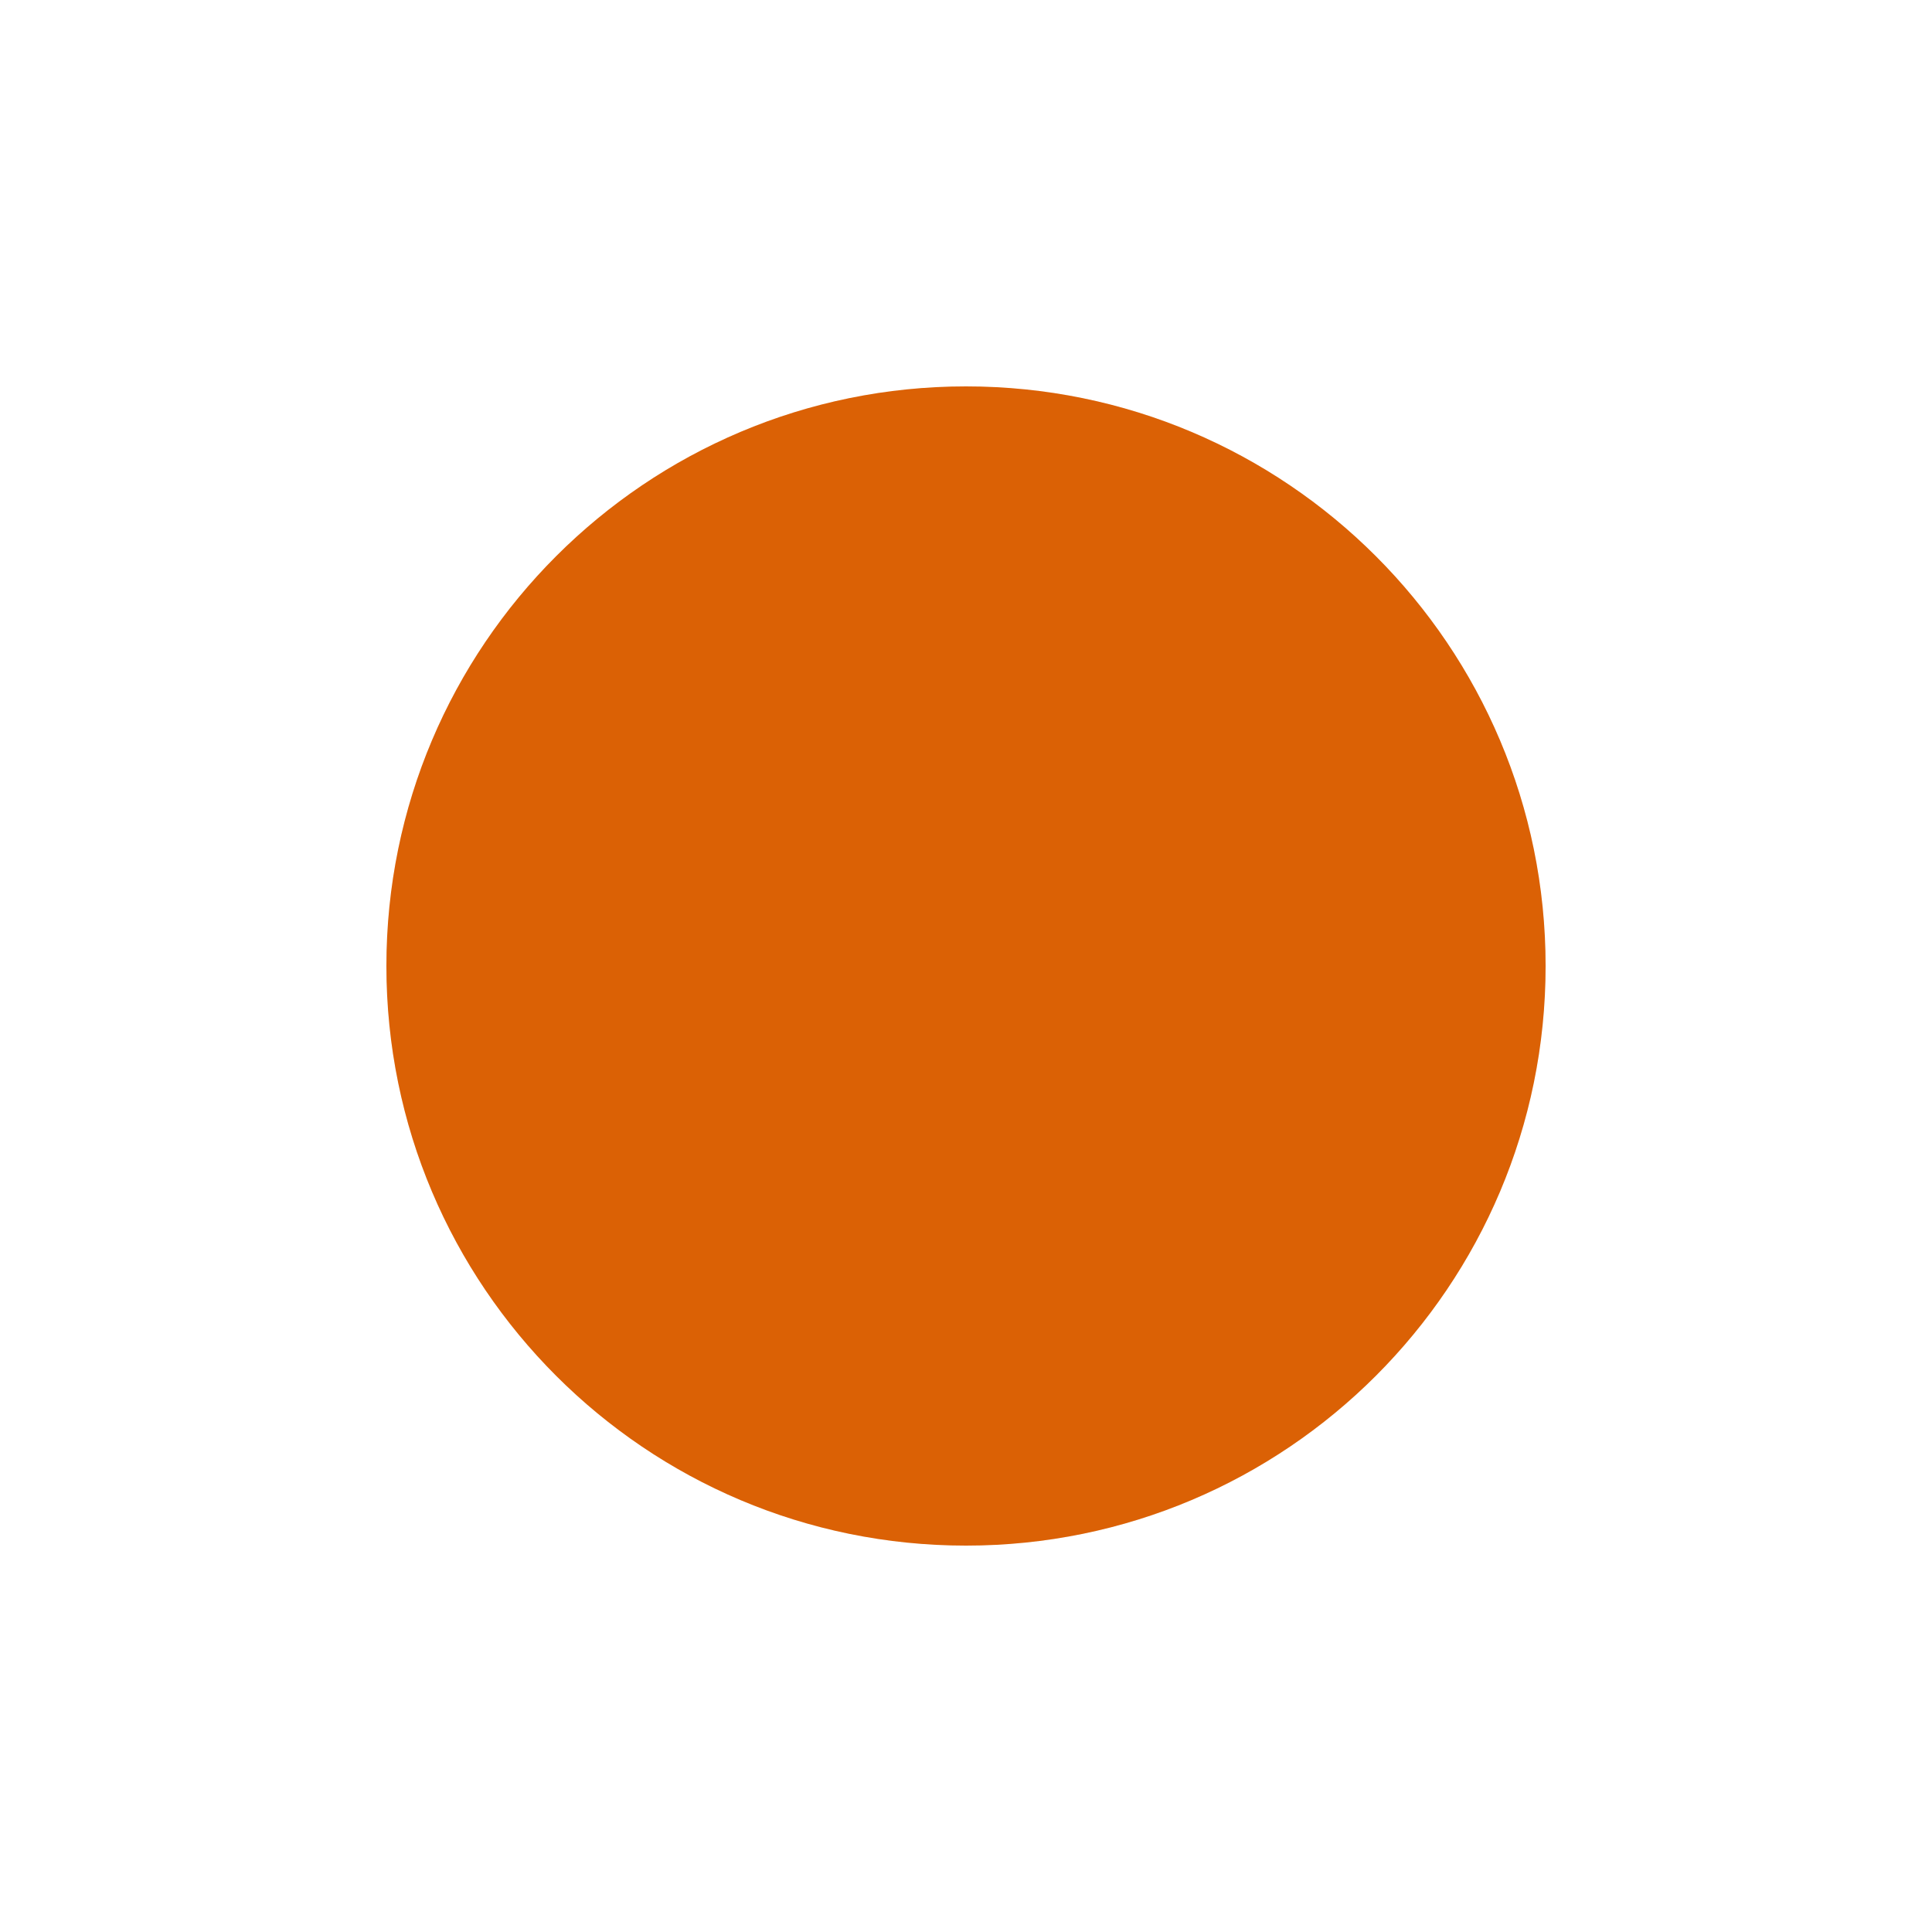
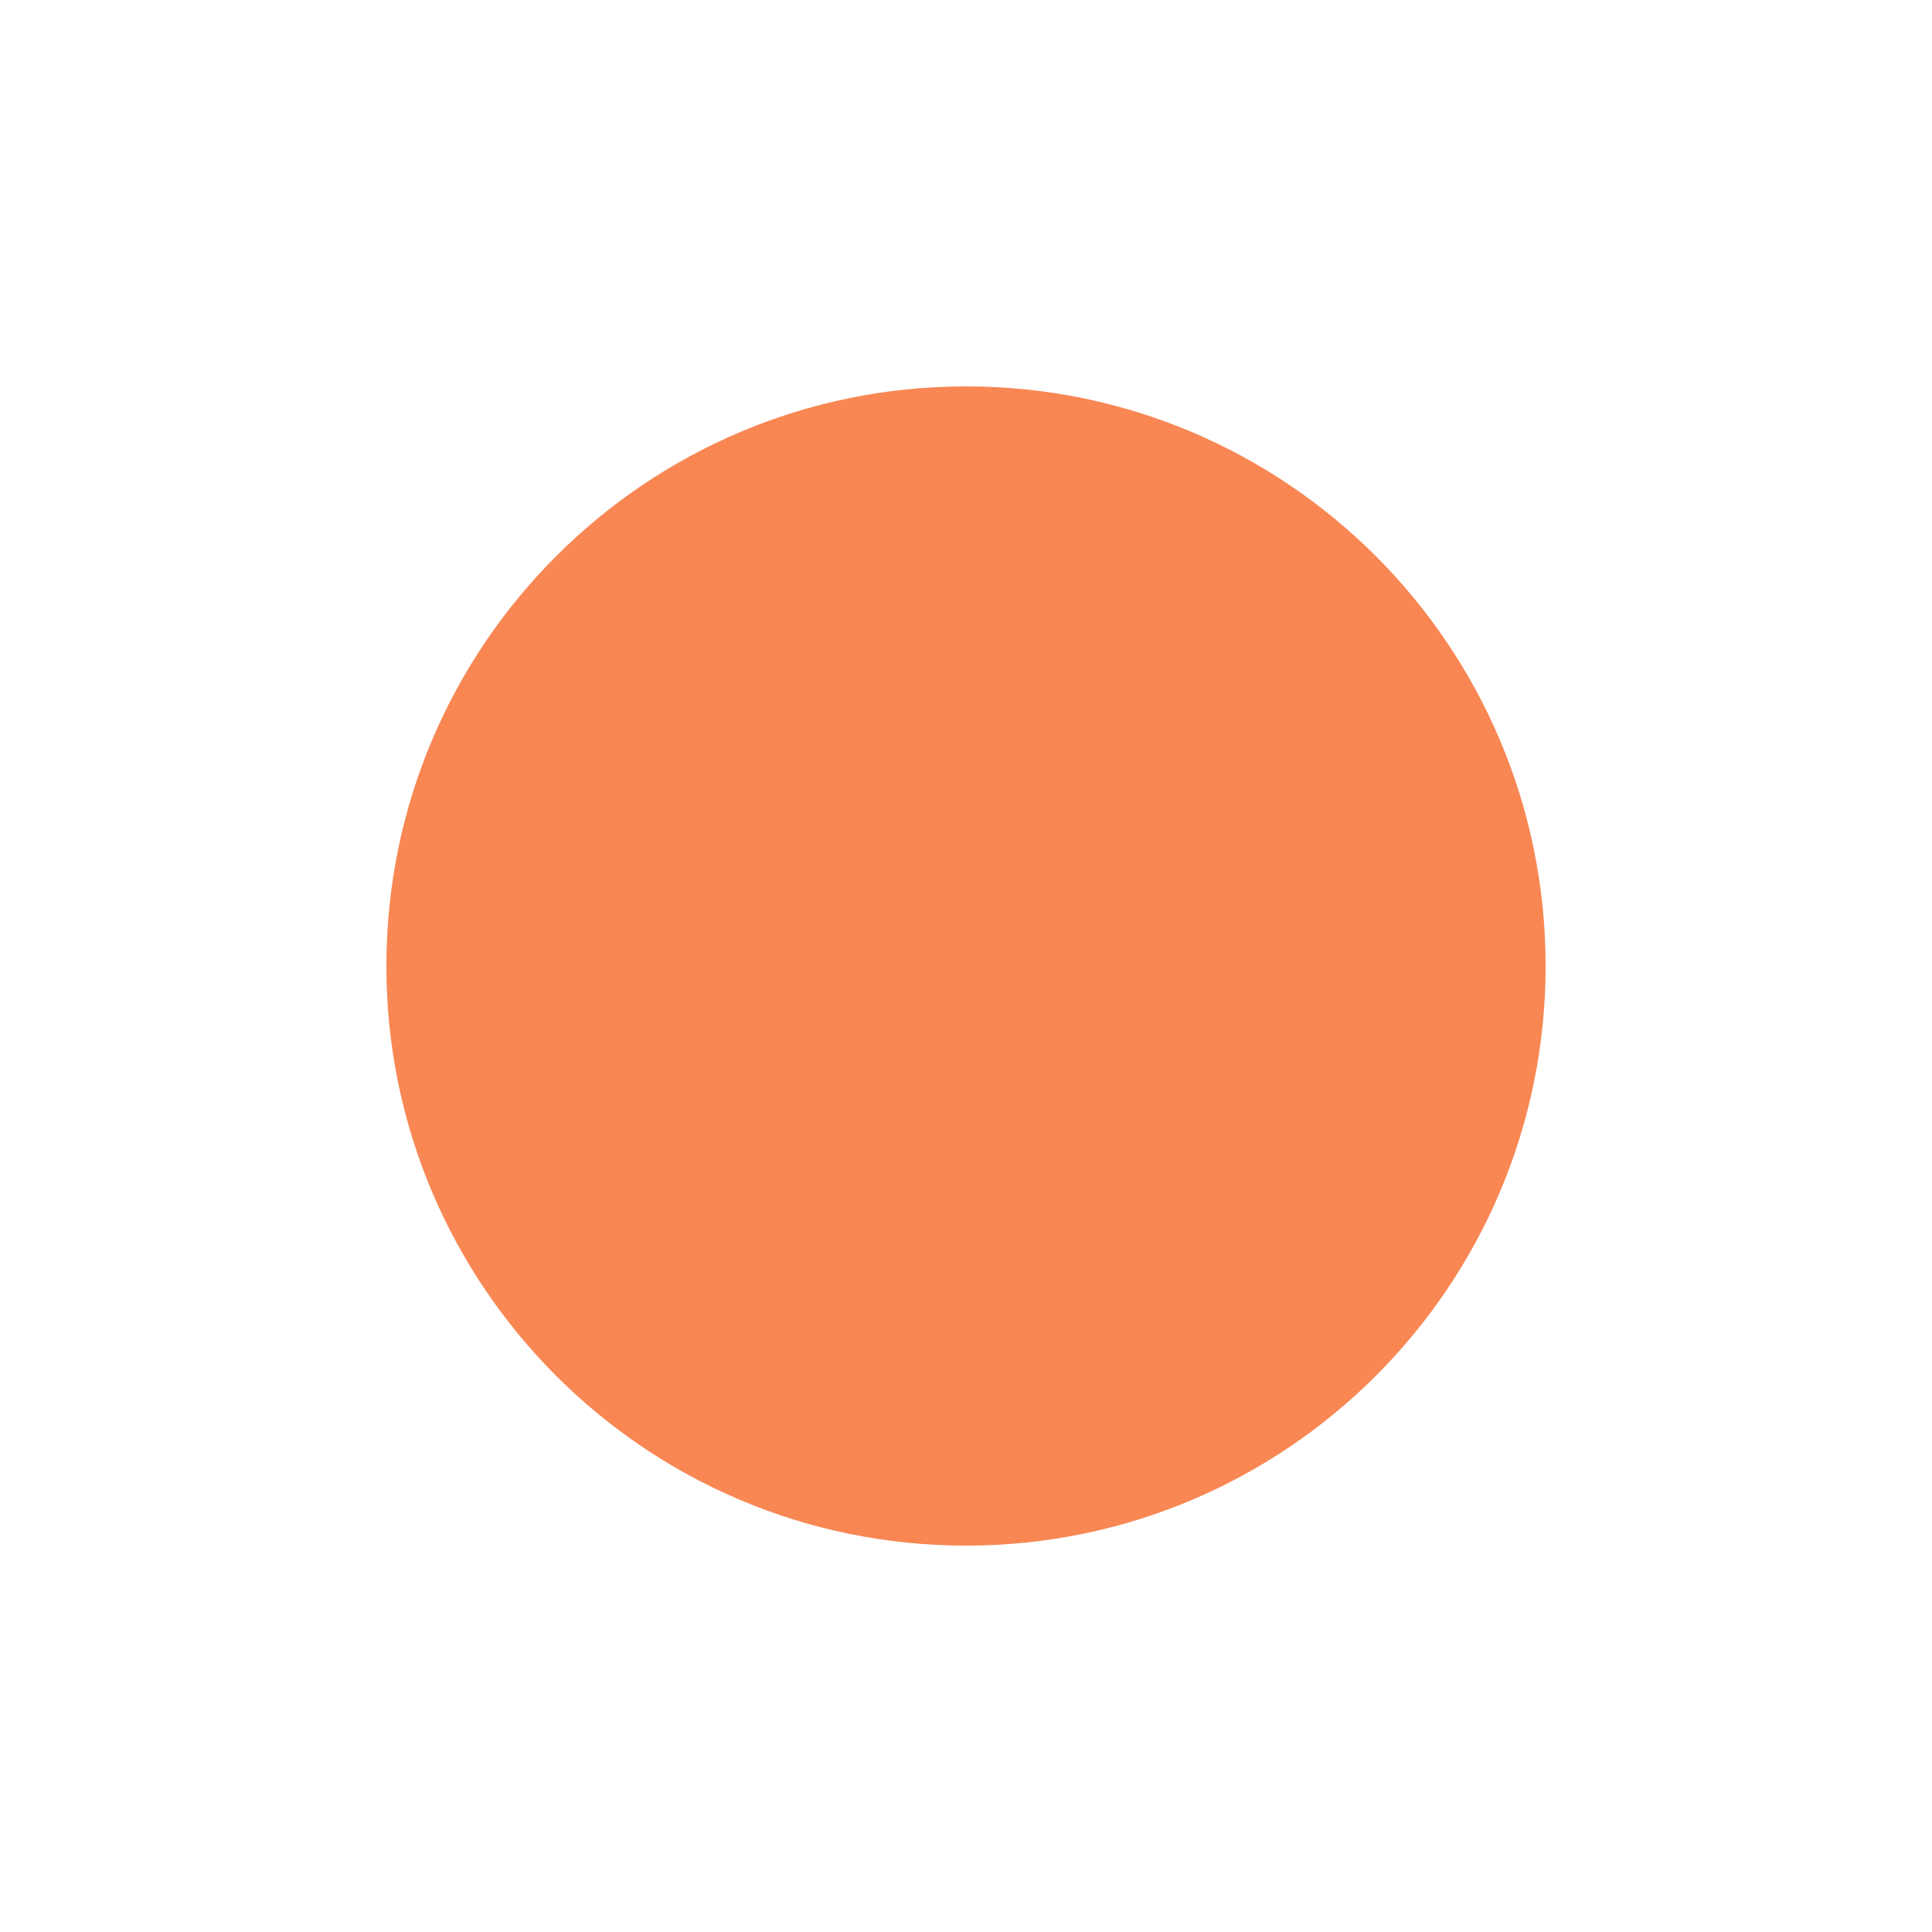
<svg xmlns="http://www.w3.org/2000/svg" width="16" height="16" viewBox="45 0 30 30">
-   <circle cx="60" cy="15" r="9" fill="#d86600" />
+   <circle cx="60" cy="15" r="9" fill="#f89058" />
  <circle cx="60" cy="15" r="9" fill-opacity="0.1" fill="#F43737">
    <animate attributeName="r" from="9" to="9" begin="0s" dur="0.8s" values="9;15;9" calcMode="linear" repeatCount="indefinite" />
    <animate attributeName="fill-opacity" from="0.1" to="0.1" begin="0s" dur="0.8s" values=".1;1;.1" calcMode="linear" repeatCount="indefinite" />
  </circle>
</svg>
